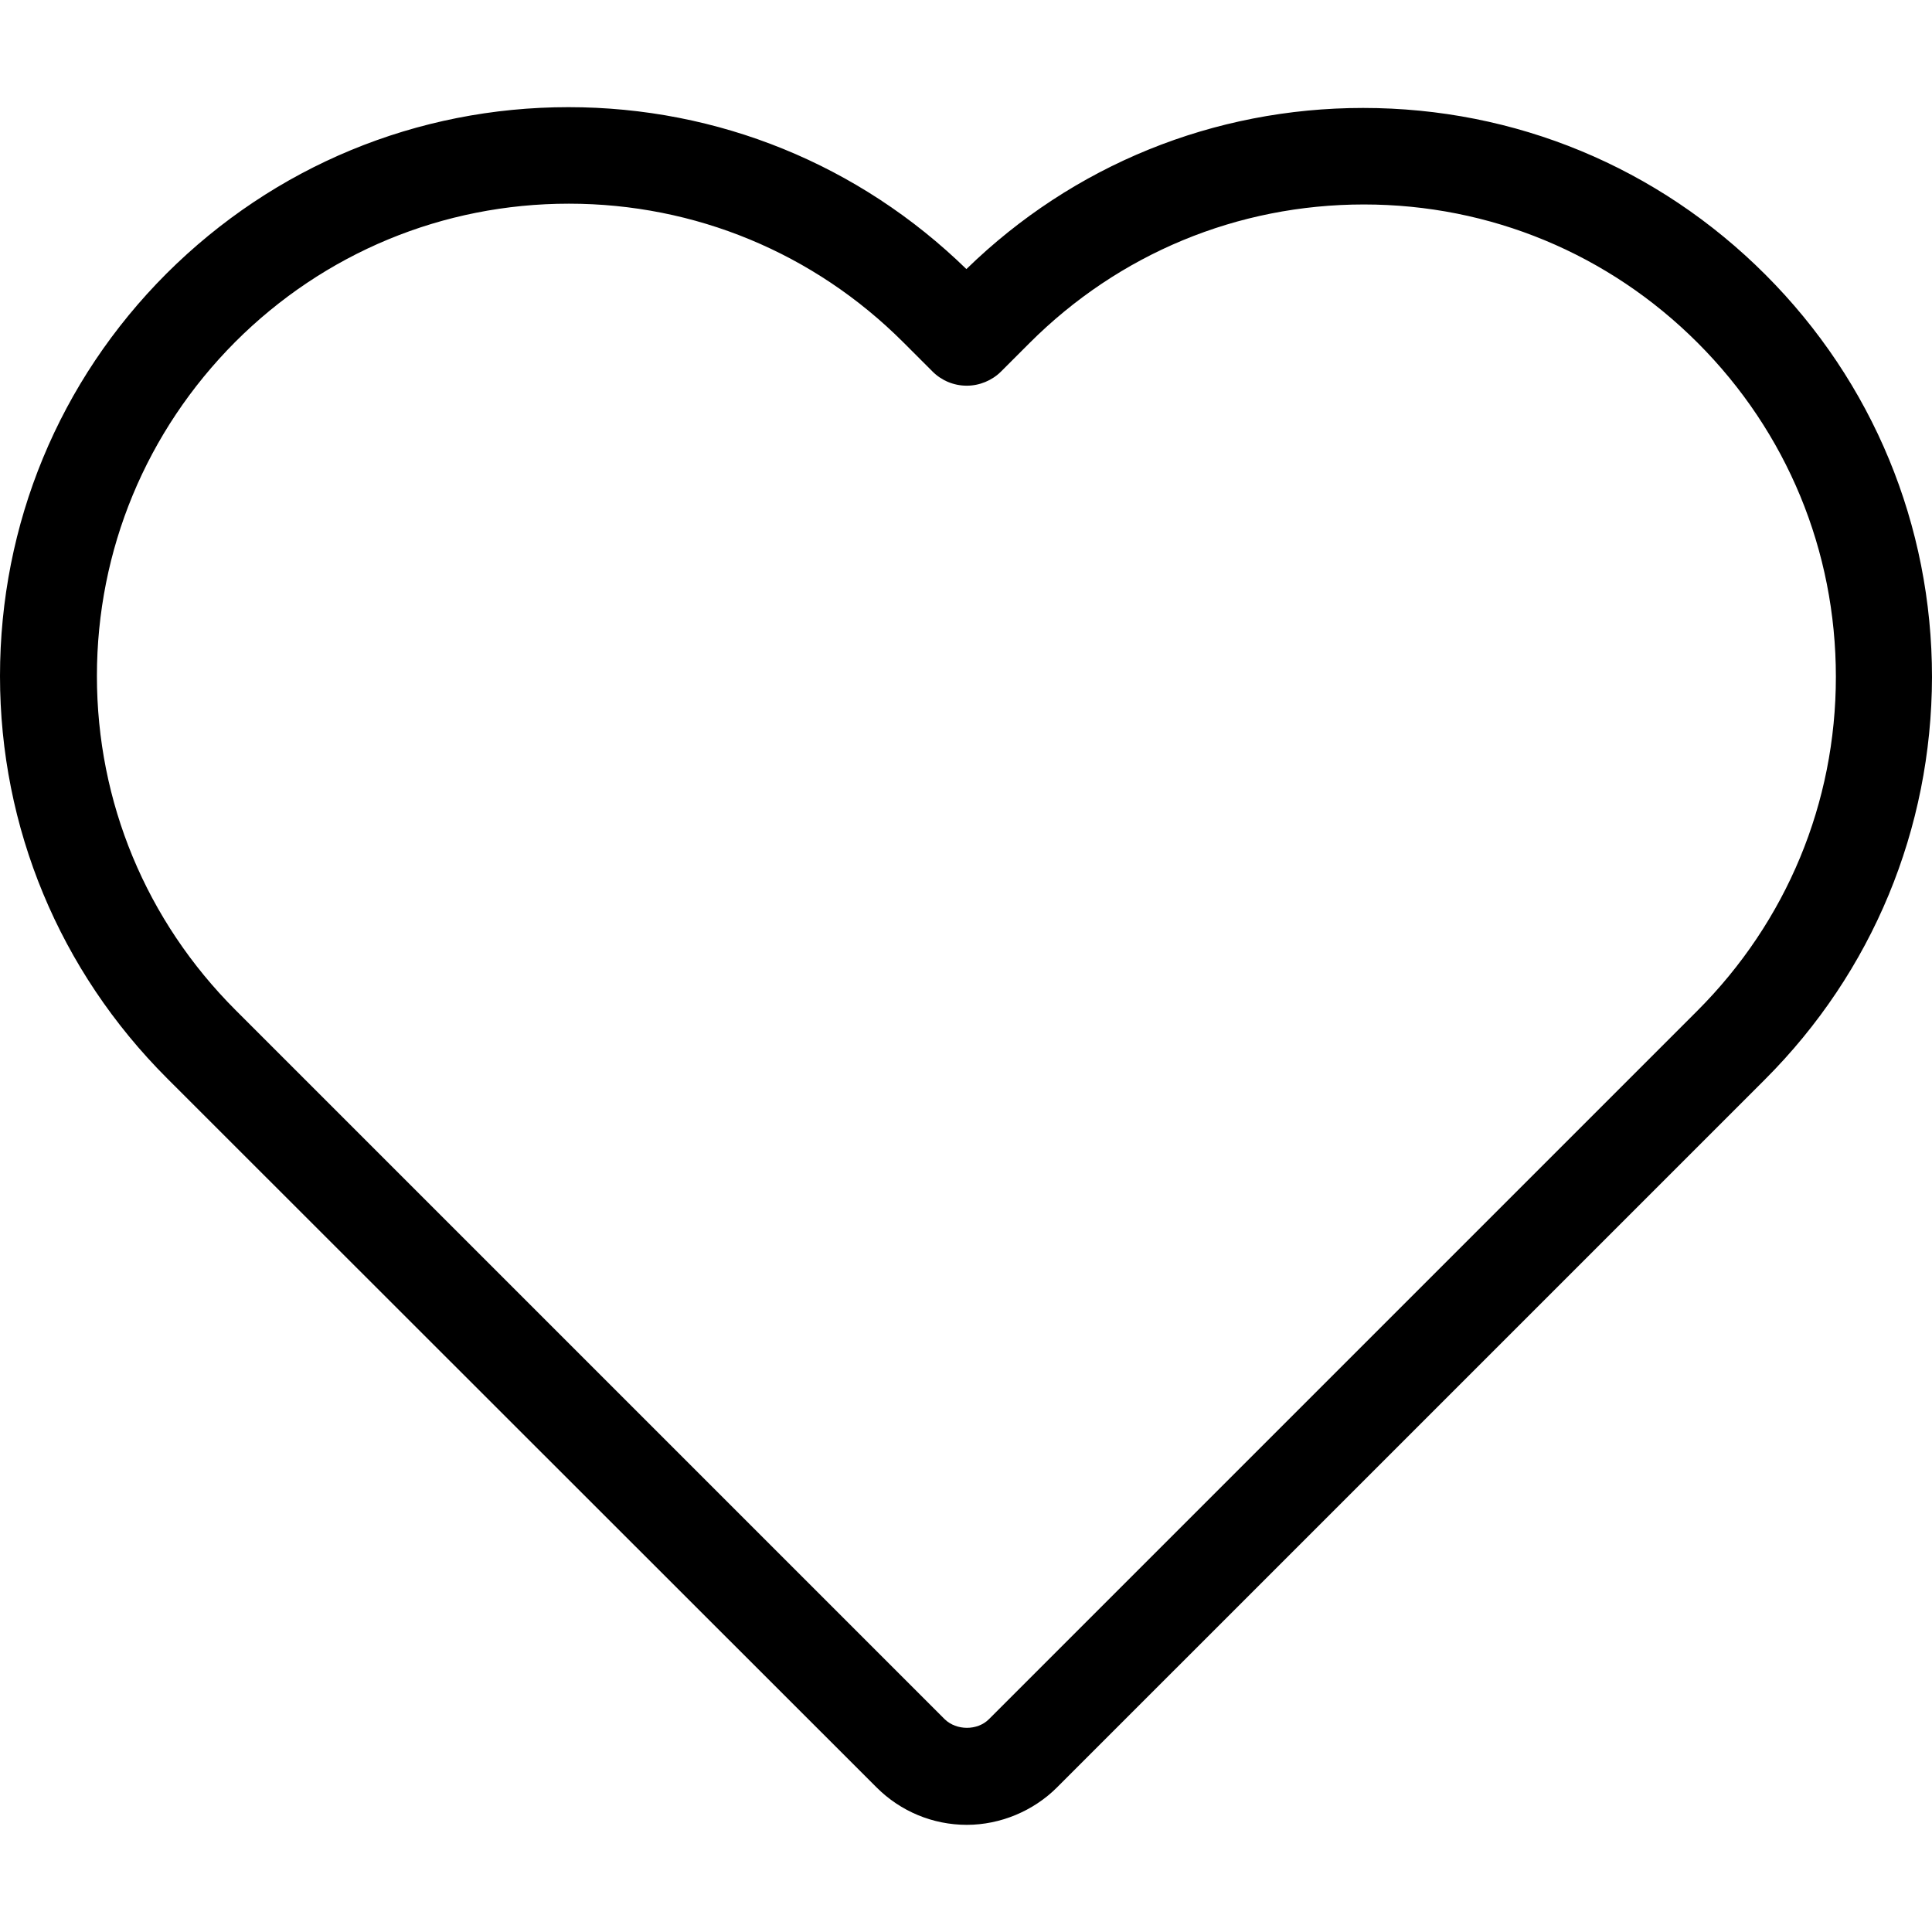
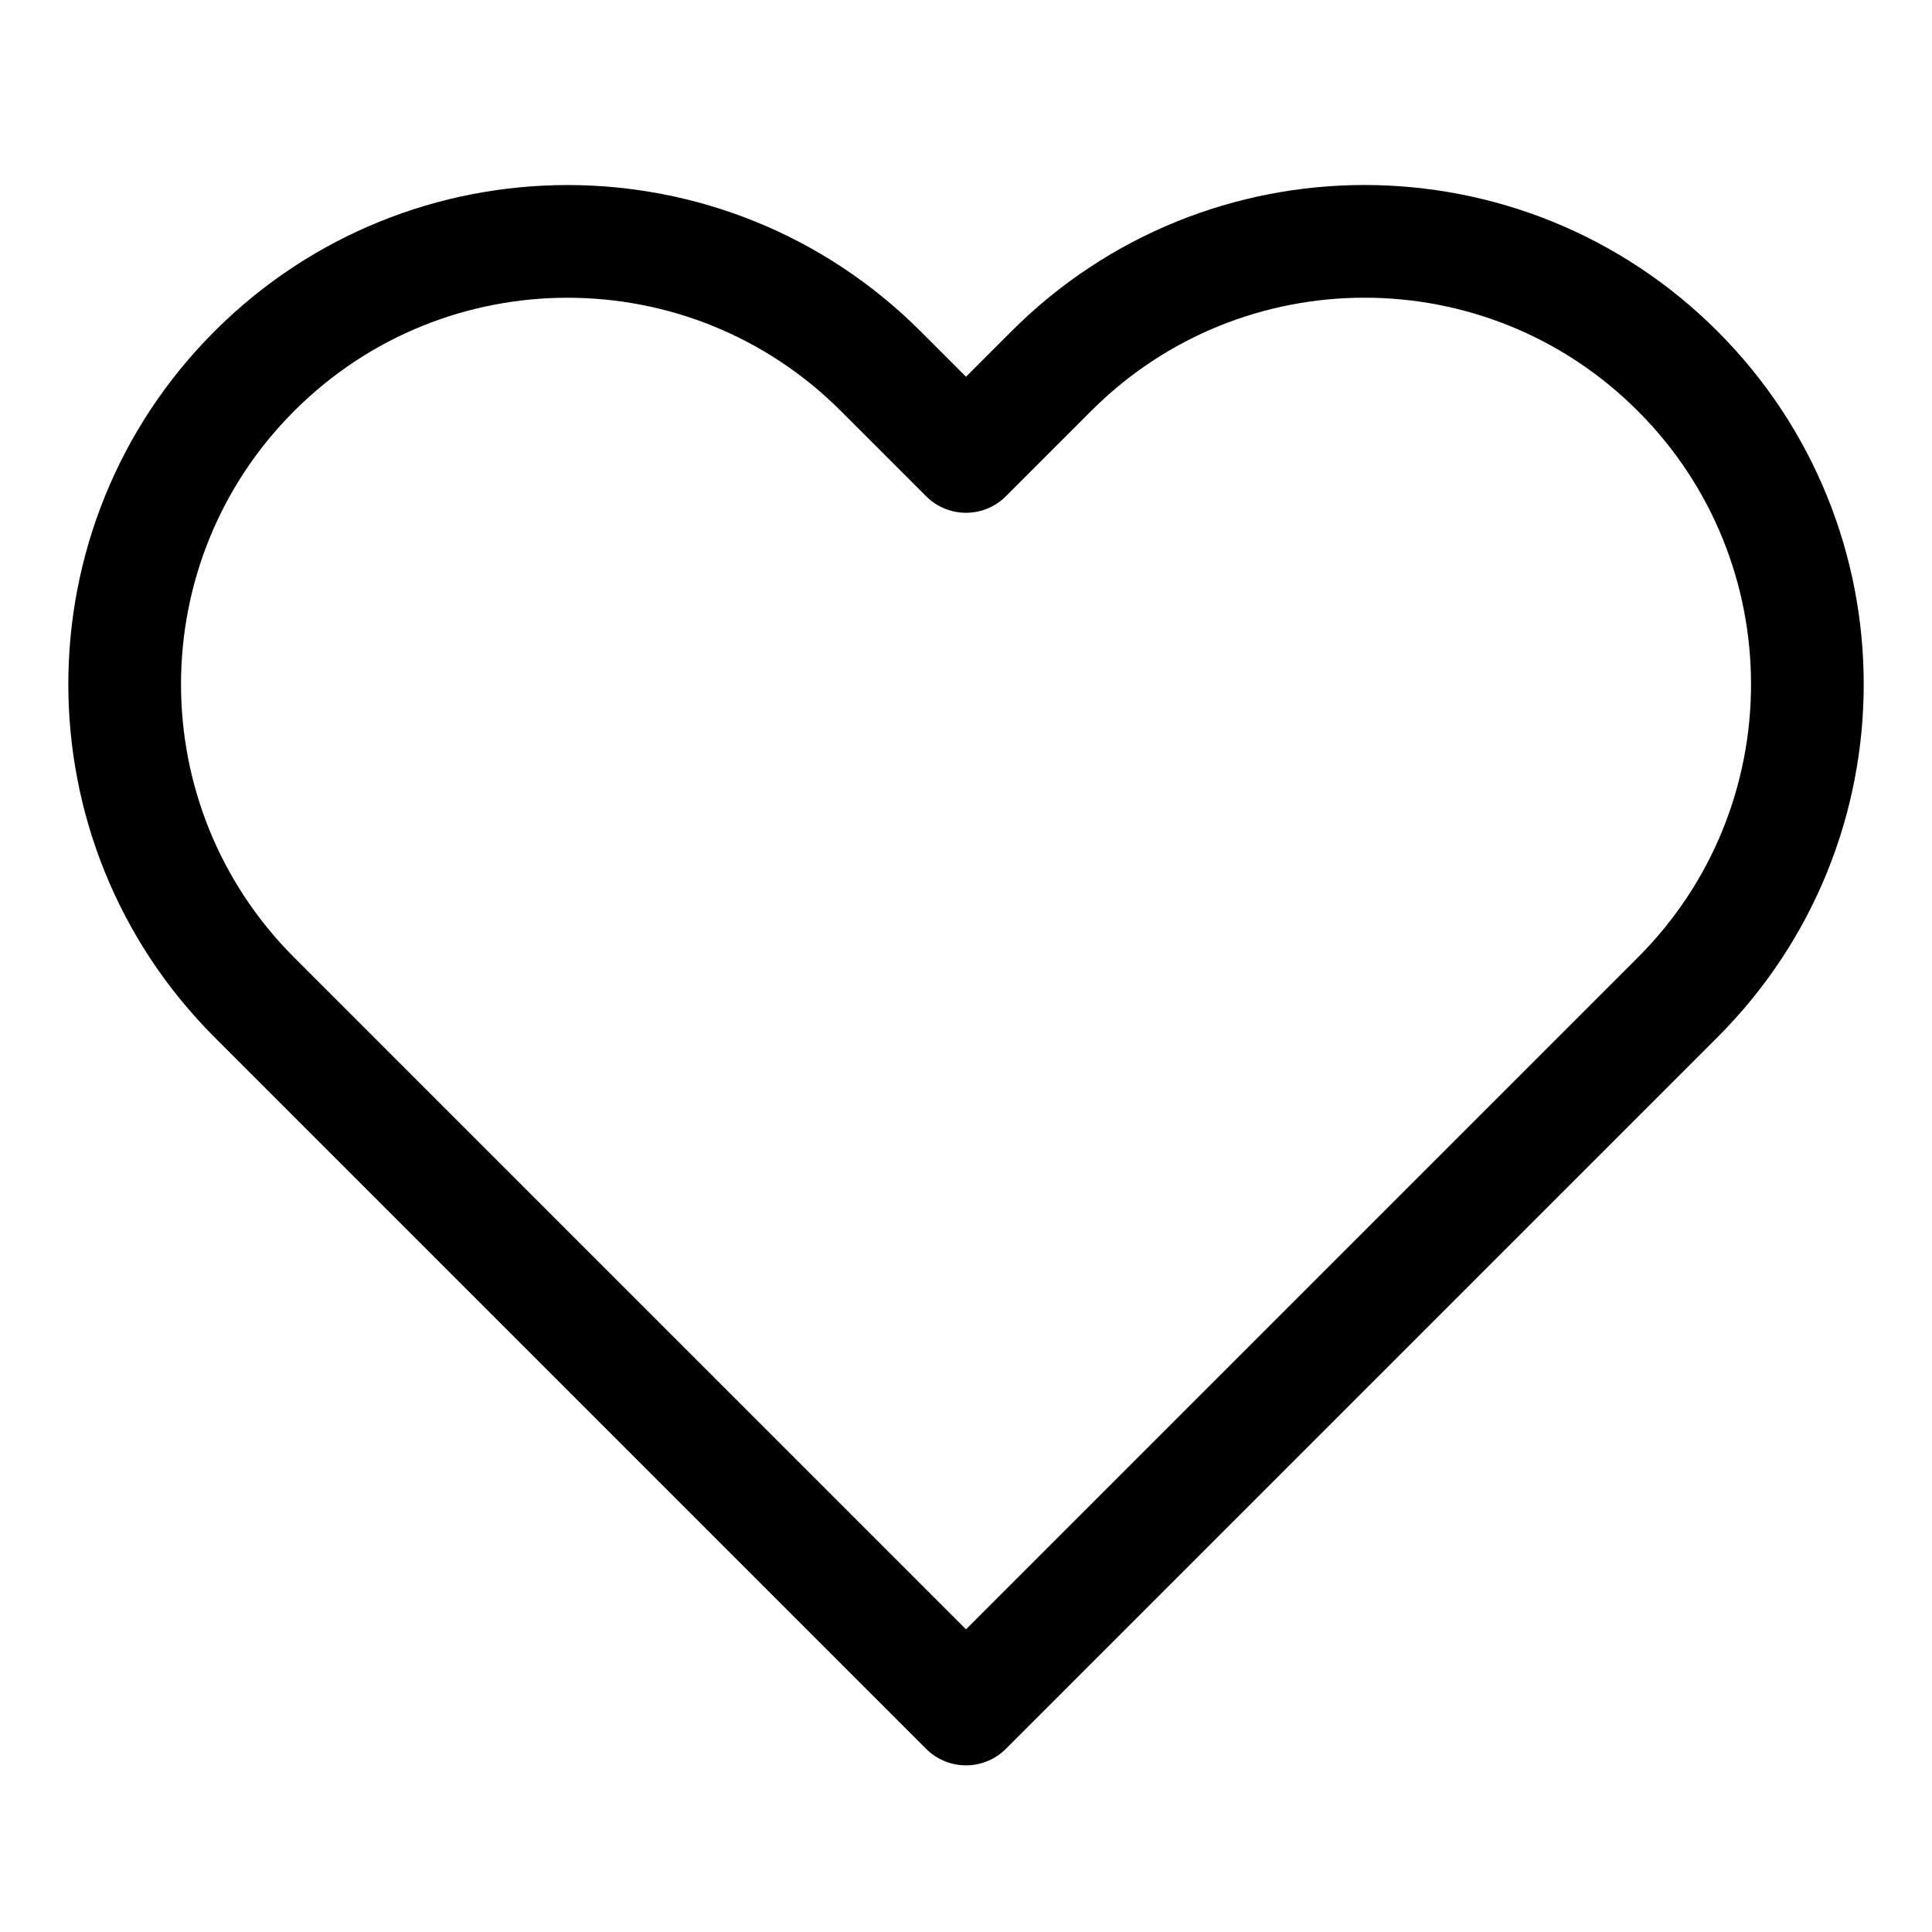
- <svg xmlns="http://www.w3.org/2000/svg" version="1.1" id="Capa_1" x="0px" y="0px" viewBox="0 0 490.4 490.4" style="enable-background:new 0 0 490.4 490.4;" xml:space="preserve">
-   <g>
-     <g>
-       <path d="M222.5,453.7c6.1,6.1,14.3,9.5,22.9,9.5c8.5,0,16.9-3.5,22.9-9.5L448,274c27.3-27.3,42.3-63.6,42.4-102.1    c0-38.6-15-74.9-42.3-102.2S384.6,27.4,346,27.4c-37.9,0-73.6,14.5-100.7,40.9c-27.2-26.5-63-41.1-101-41.1    c-38.5,0-74.7,15-102,42.2C15,96.7,0,133,0,171.6c0,38.5,15.1,74.8,42.4,102.1L222.5,453.7z M59.7,86.8    c22.6-22.6,52.7-35.1,84.7-35.1s62.2,12.5,84.9,35.2l7.4,7.4c2.3,2.3,5.4,3.6,8.7,3.6l0,0c3.2,0,6.4-1.3,8.7-3.6l7.2-7.2    c22.7-22.7,52.8-35.2,84.9-35.2c32,0,62.1,12.5,84.7,35.1c22.7,22.7,35.1,52.8,35.1,84.8s-12.5,62.1-35.2,84.8L251,436.4    c-2.9,2.9-8.2,2.9-11.2,0l-180-180c-22.7-22.7-35.2-52.8-35.2-84.8C24.6,139.6,37.1,109.5,59.7,86.8z" />
-     </g>
-   </g>
-   <g>
- </g>
-   <g>
- </g>
-   <g>
- </g>
-   <g>
- </g>
-   <g>
- </g>
-   <g>
- </g>
-   <g>
- </g>
-   <g>
- </g>
-   <g>
- </g>
-   <g>
- </g>
-   <g>
- </g>
-   <g>
- </g>
-   <g>
- </g>
-   <g>
- </g>
-   <g>
- </g>
+ <svg xmlns="http://www.w3.org/2000/svg" viewBox="0 0 24 24" fill="none" stroke="#000" stroke-width="1.4" stroke-linecap="round" stroke-linejoin="round">
+   <path d="M20.84 4.61a5.5 5.5 0 0 0-7.78 0L12 5.67l-1.06-1.06a5.5 5.5 0 0 0-7.78 7.78l1.06 1.06L12 21.23l7.78-7.78 1.06-1.06a5.5 5.5 0 0 0 0-7.78z" />
</svg>
